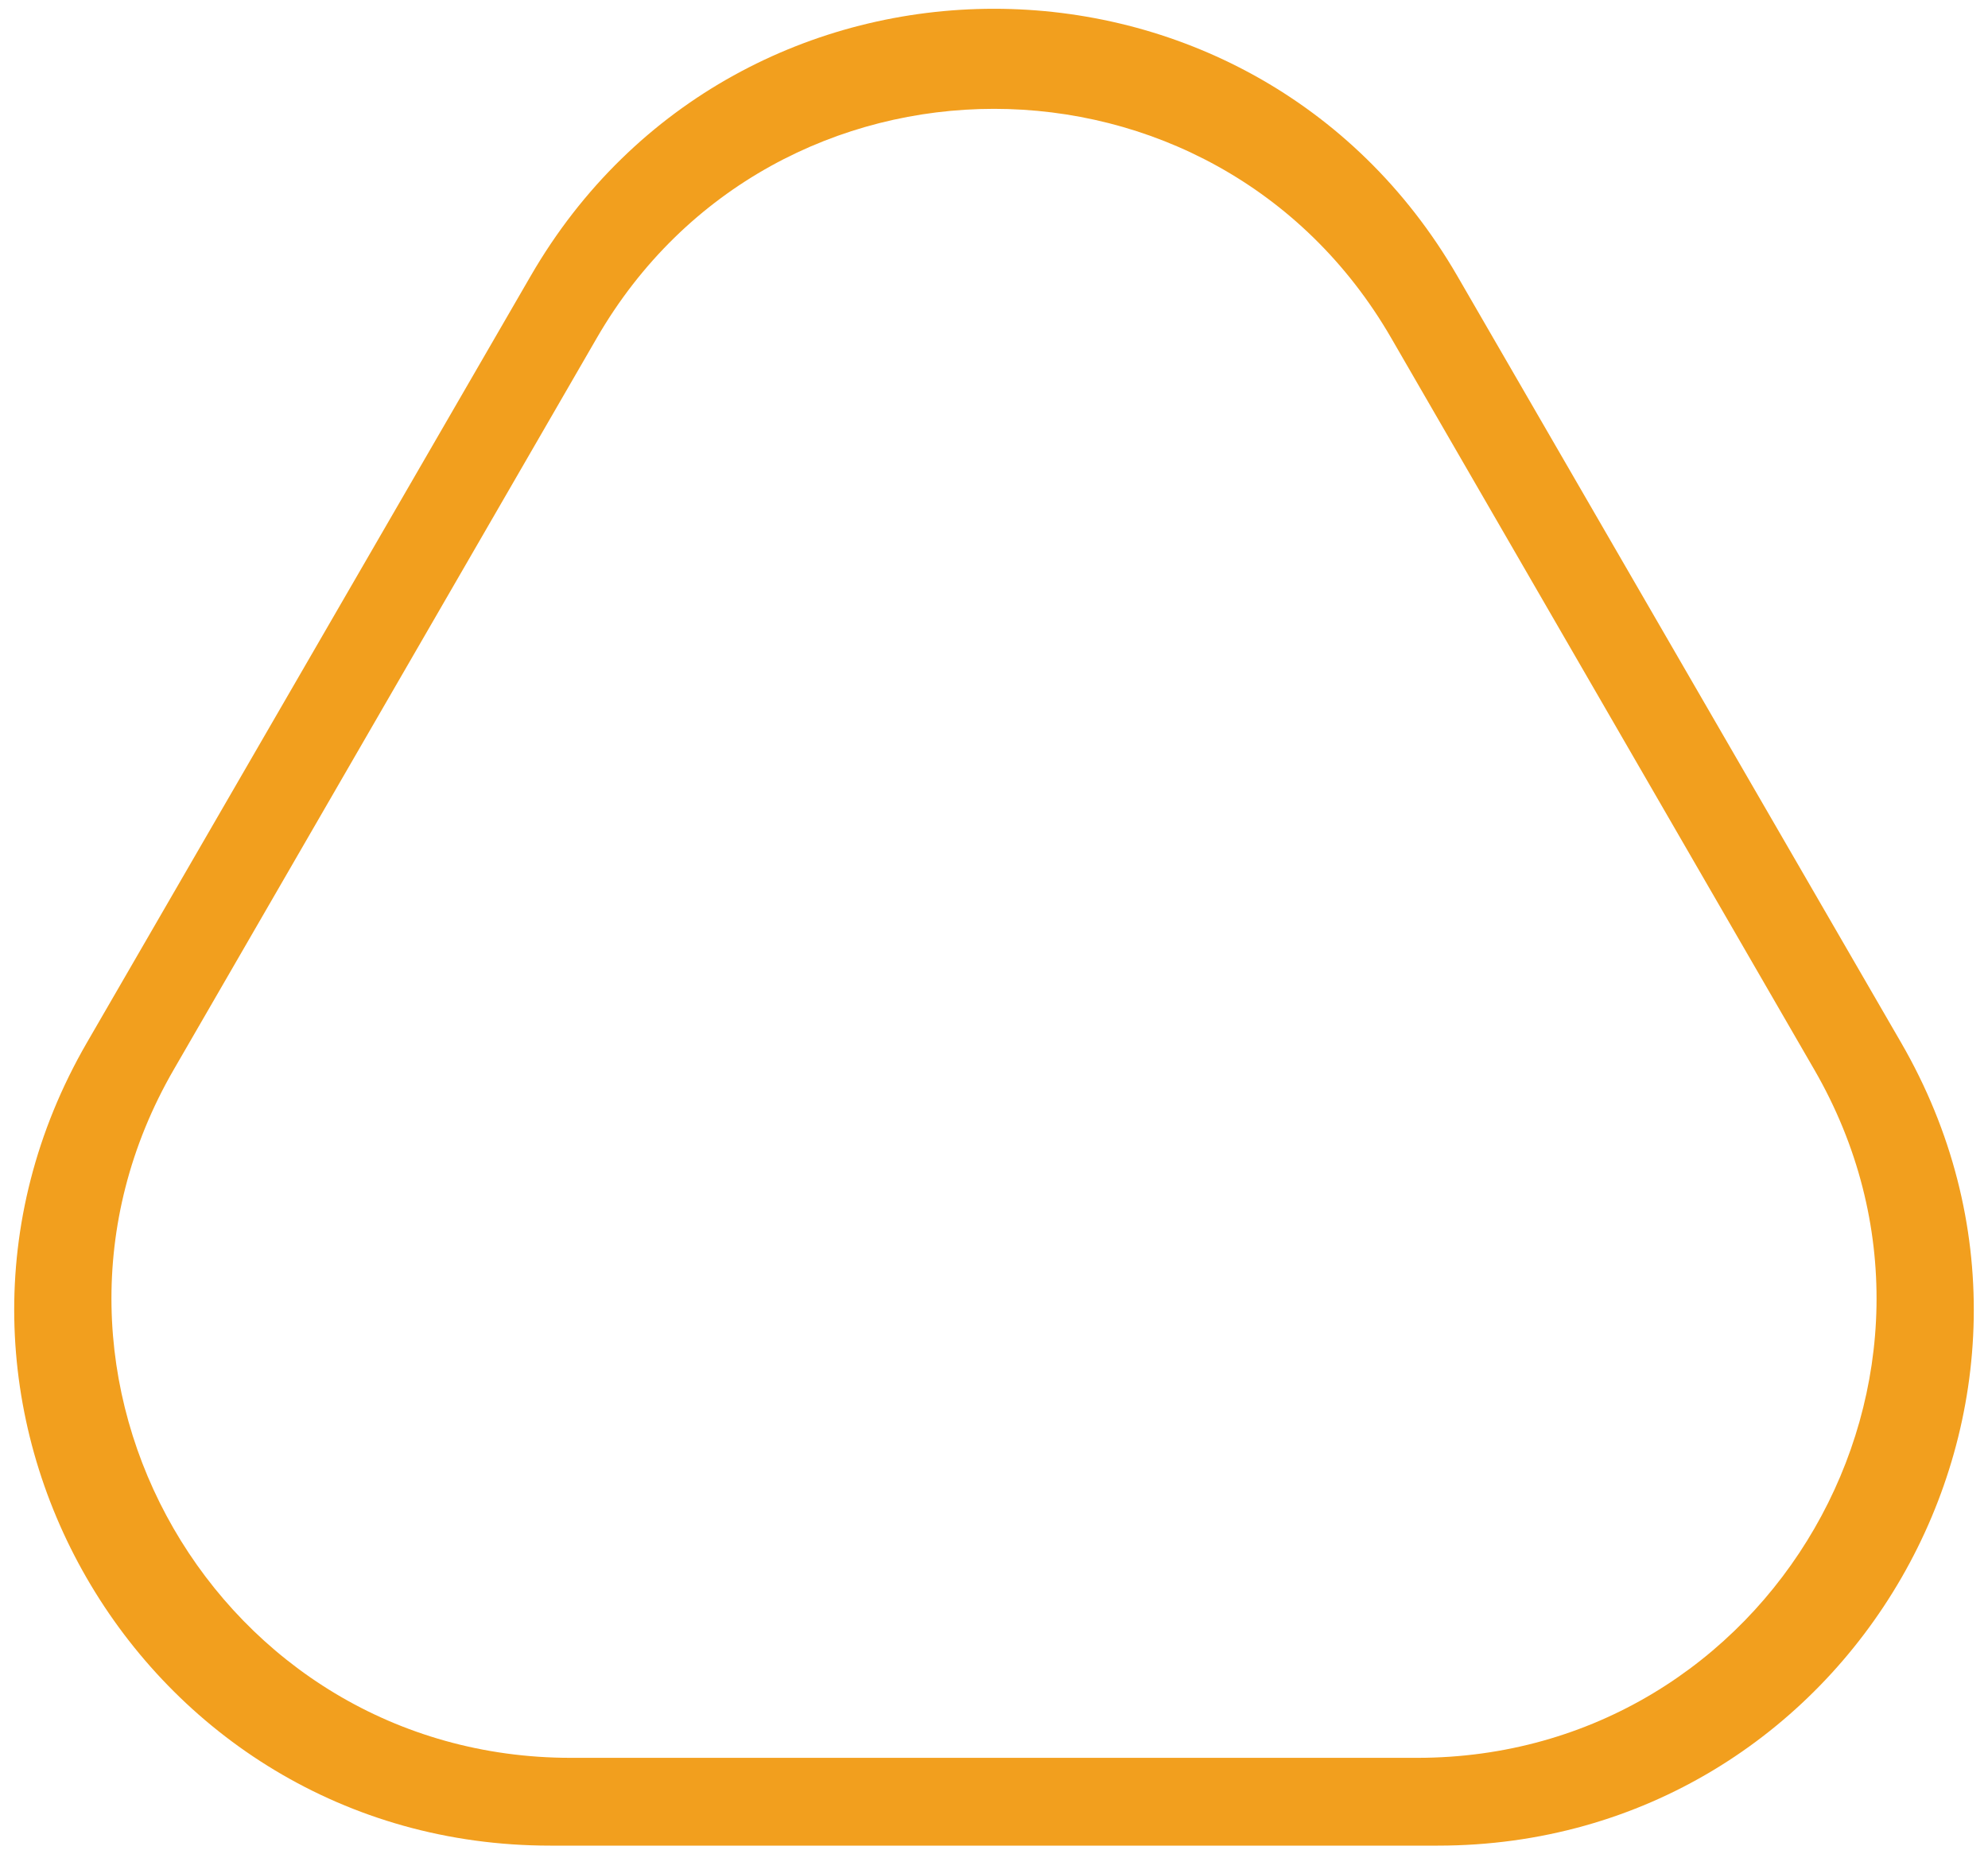
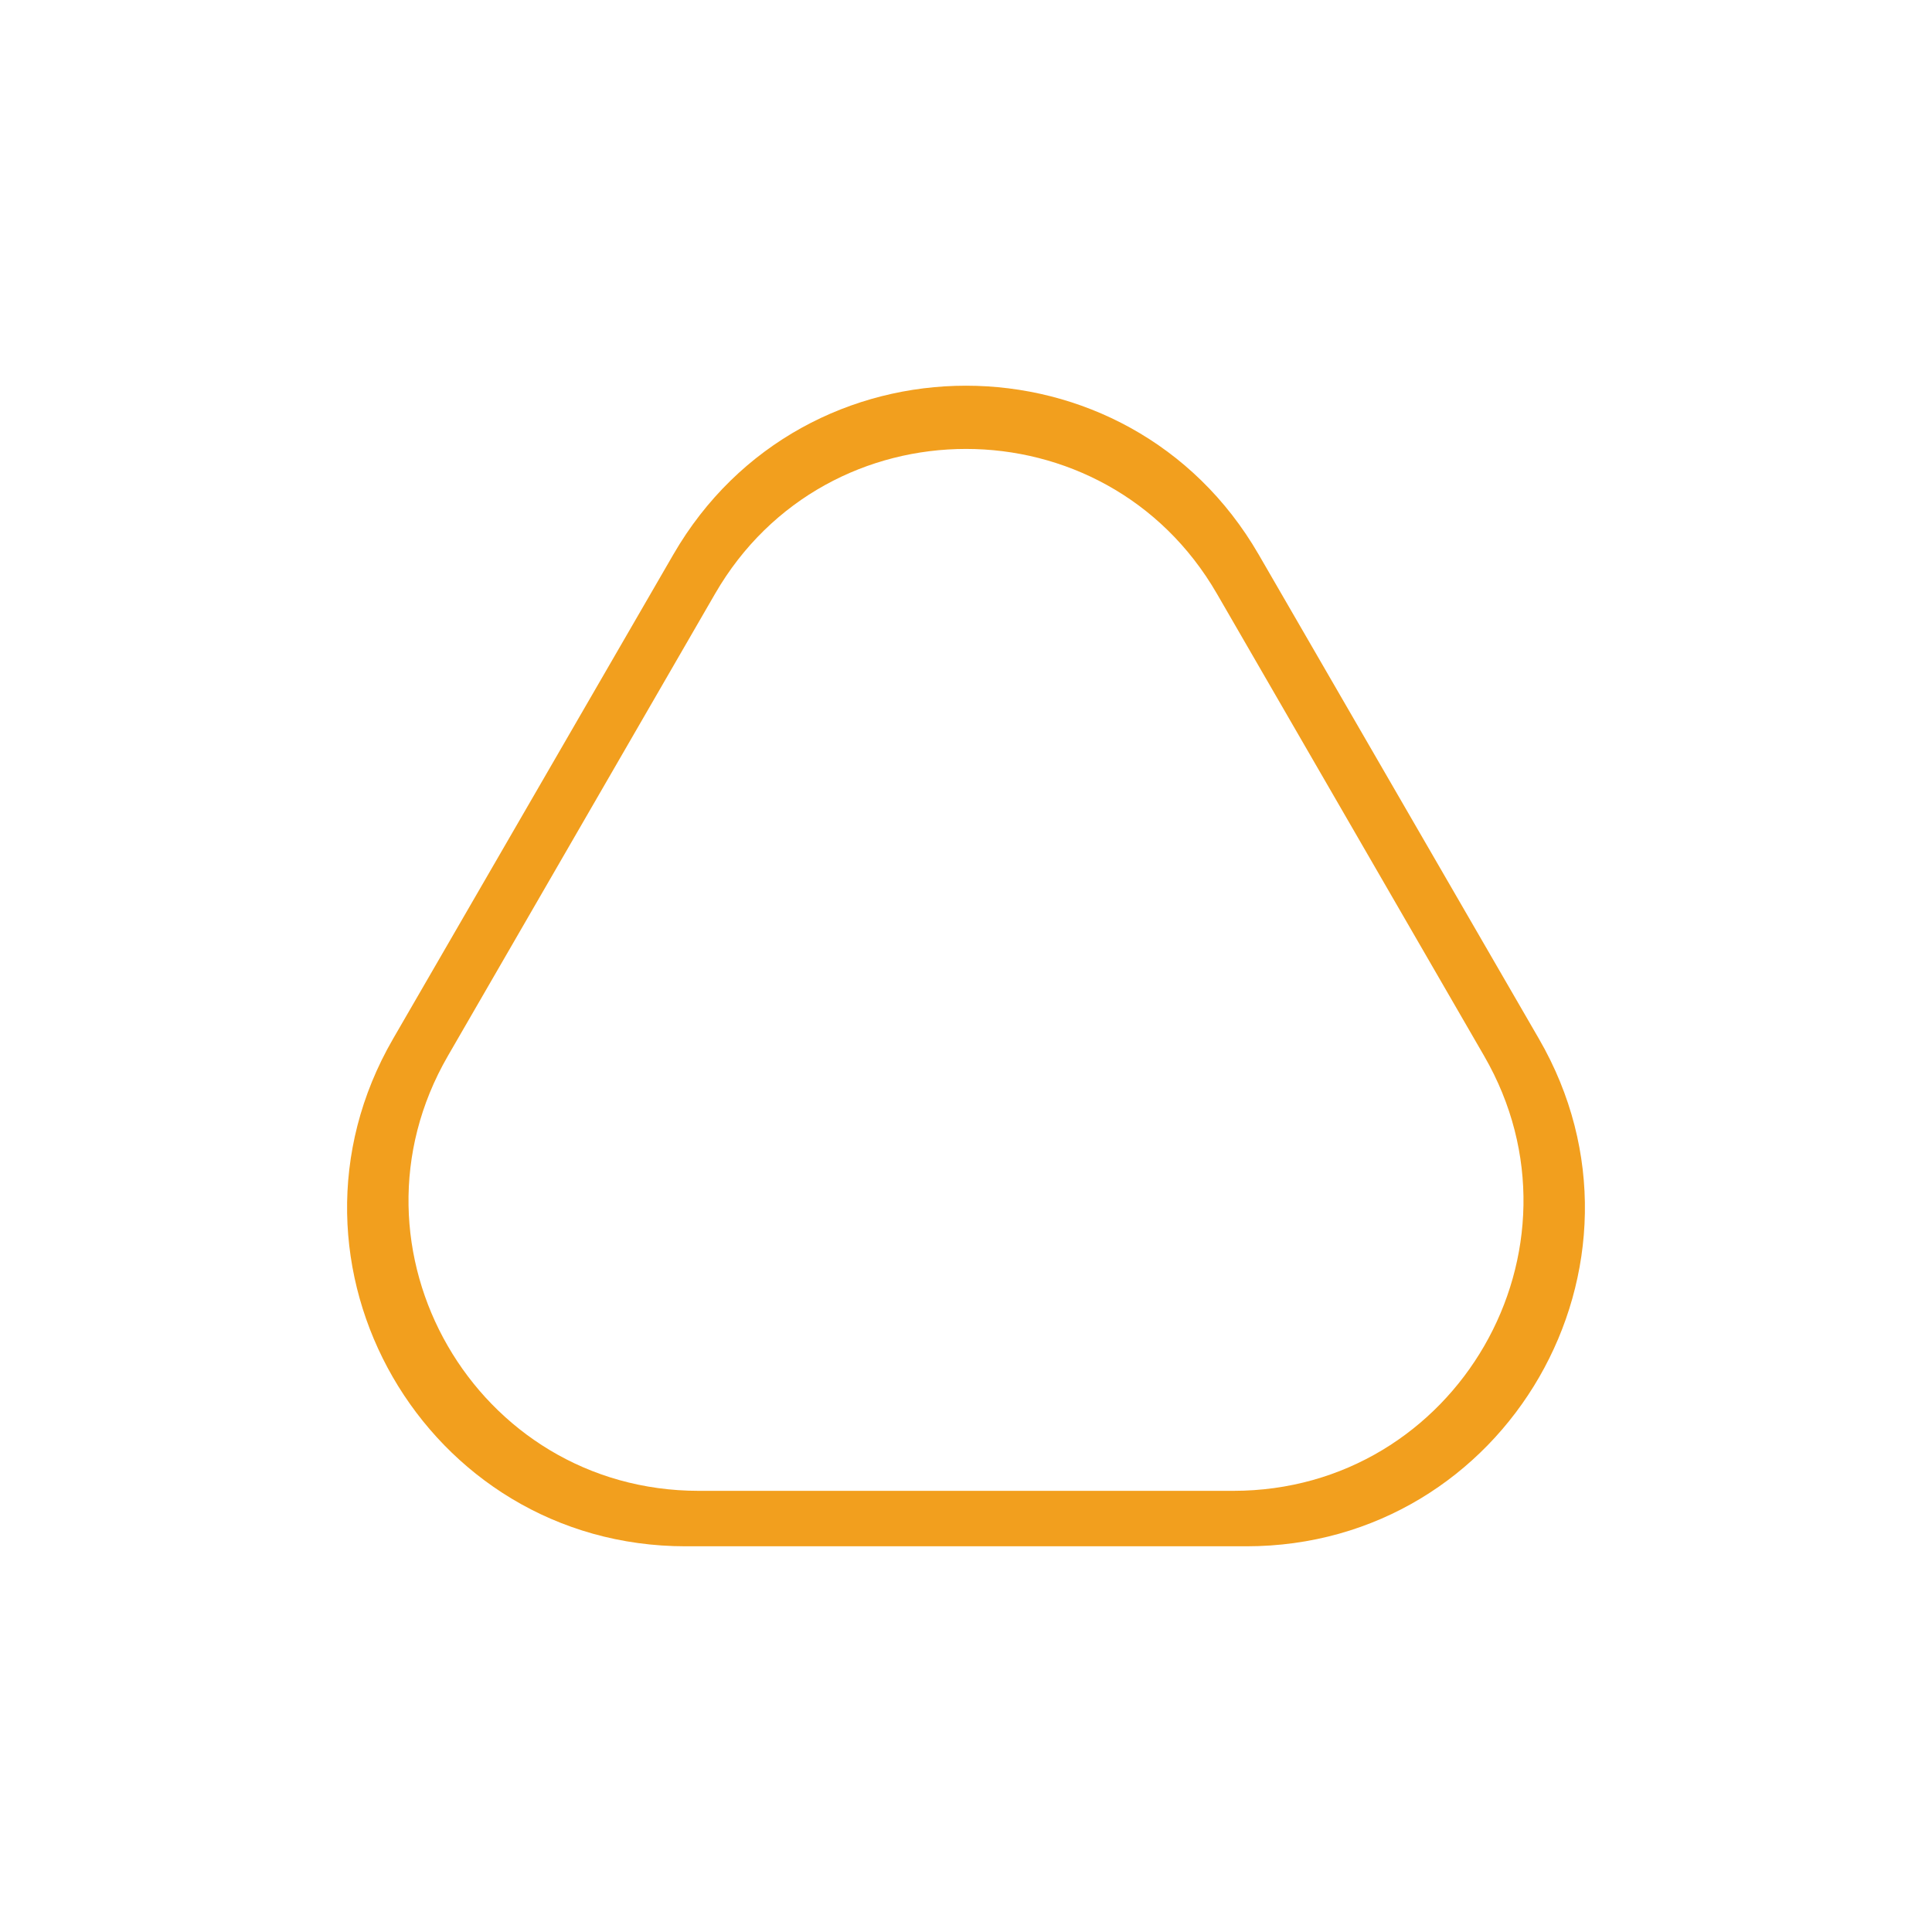
- <svg xmlns="http://www.w3.org/2000/svg" width="130" height="121" viewBox="0 0 130 121" fill="none">
-   <path fill-rule="evenodd" clip-rule="evenodd" d="M95.293 18.043C81.814 -5.249 48.186 -5.249 34.707 18.043L5.688 68.187C-7.815 91.52 9.023 120.718 35.982 120.718H94.019C120.978 120.718 137.815 91.52 124.312 68.187L95.293 18.043ZM90.972 22.104C79.421 2.124 50.579 2.124 39.028 22.104L11.361 69.961C-0.202 89.961 14.231 114.976 37.333 114.976H92.668C115.769 114.976 130.202 89.961 118.64 69.961L90.972 22.104Z" fill="#F29F1E" />
+ <svg xmlns="http://www.w3.org/2000/svg" width="200" height="200" viewBox="0 0 200 200" fill="none">
+   <path fill-rule="evenodd" clip-rule="evenodd" d="M130.293 57.397C116.814 34.105 83.186 34.105 69.707 57.397L40.688 107.541C27.185 130.875 44.023 160.072 70.982 160.072H129.019C155.978 160.072 172.815 130.875 159.312 107.541L130.293 57.397ZM125.972 61.458C114.421 41.478 85.579 41.478 74.028 61.458L46.361 109.315C34.798 129.315 49.231 154.331 72.333 154.331H127.668C150.769 154.331 165.202 129.315 153.64 109.315L125.972 61.458Z" fill="#F29F1E" />
</svg>
